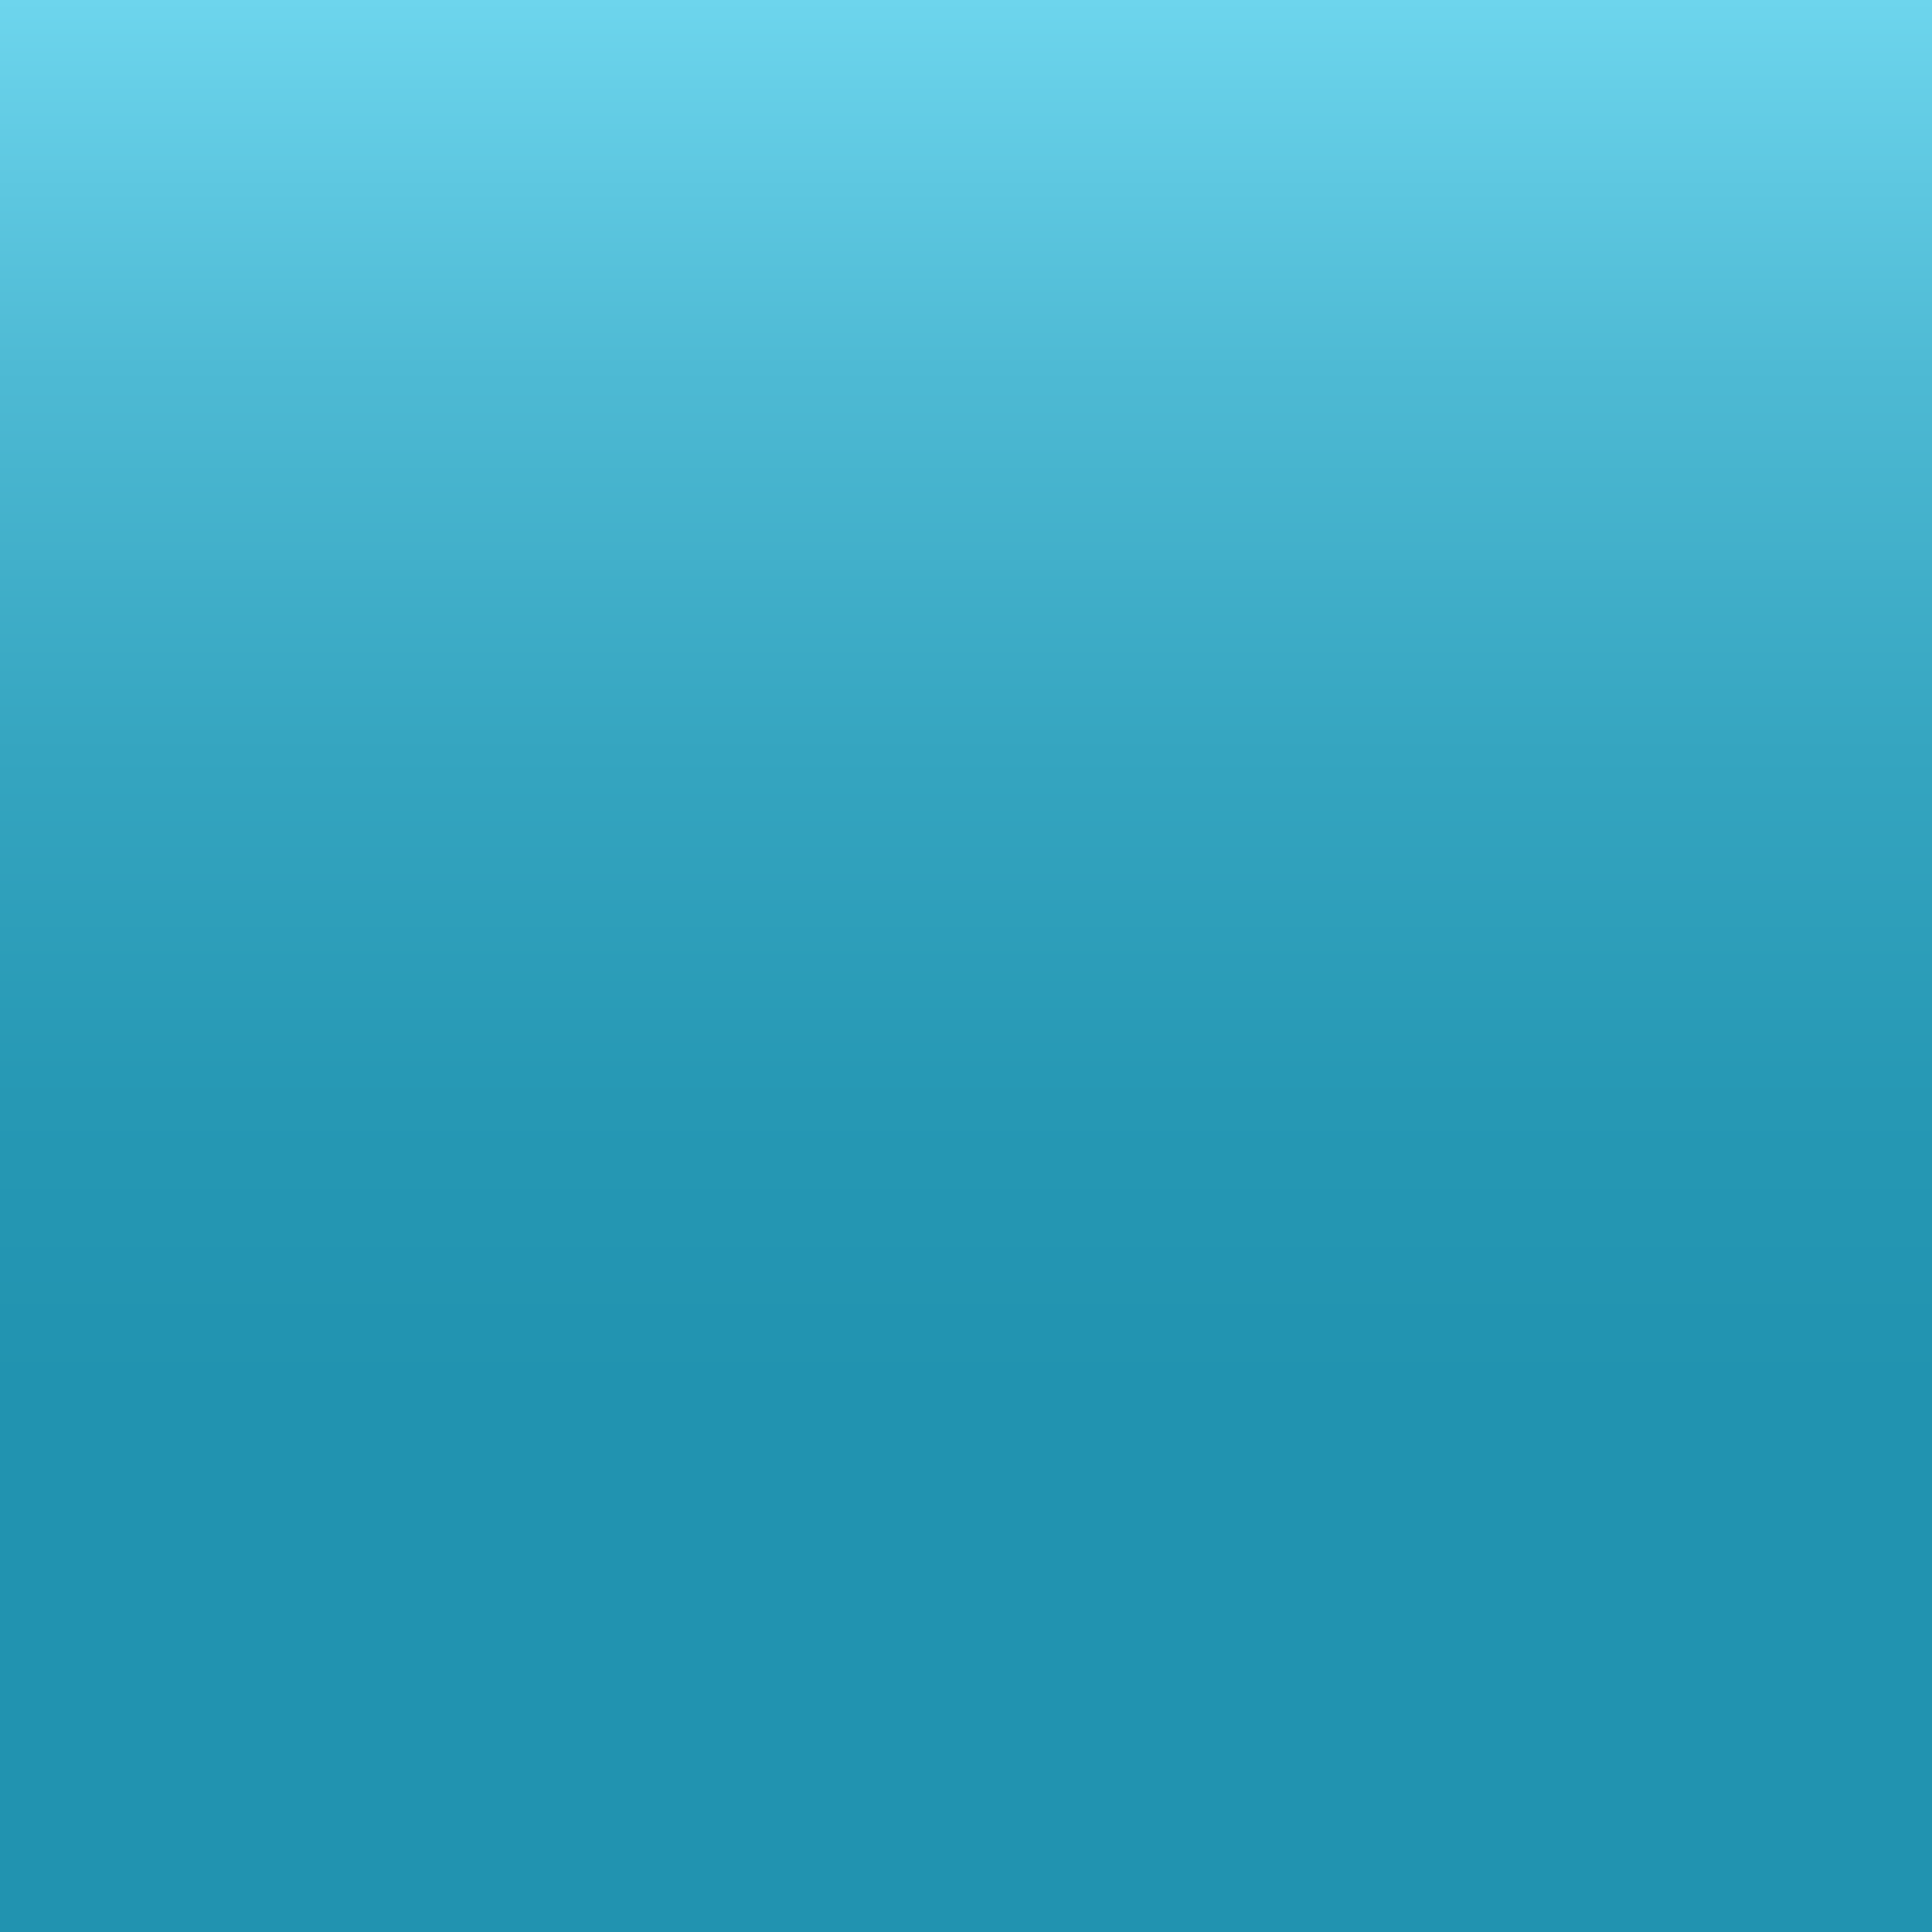
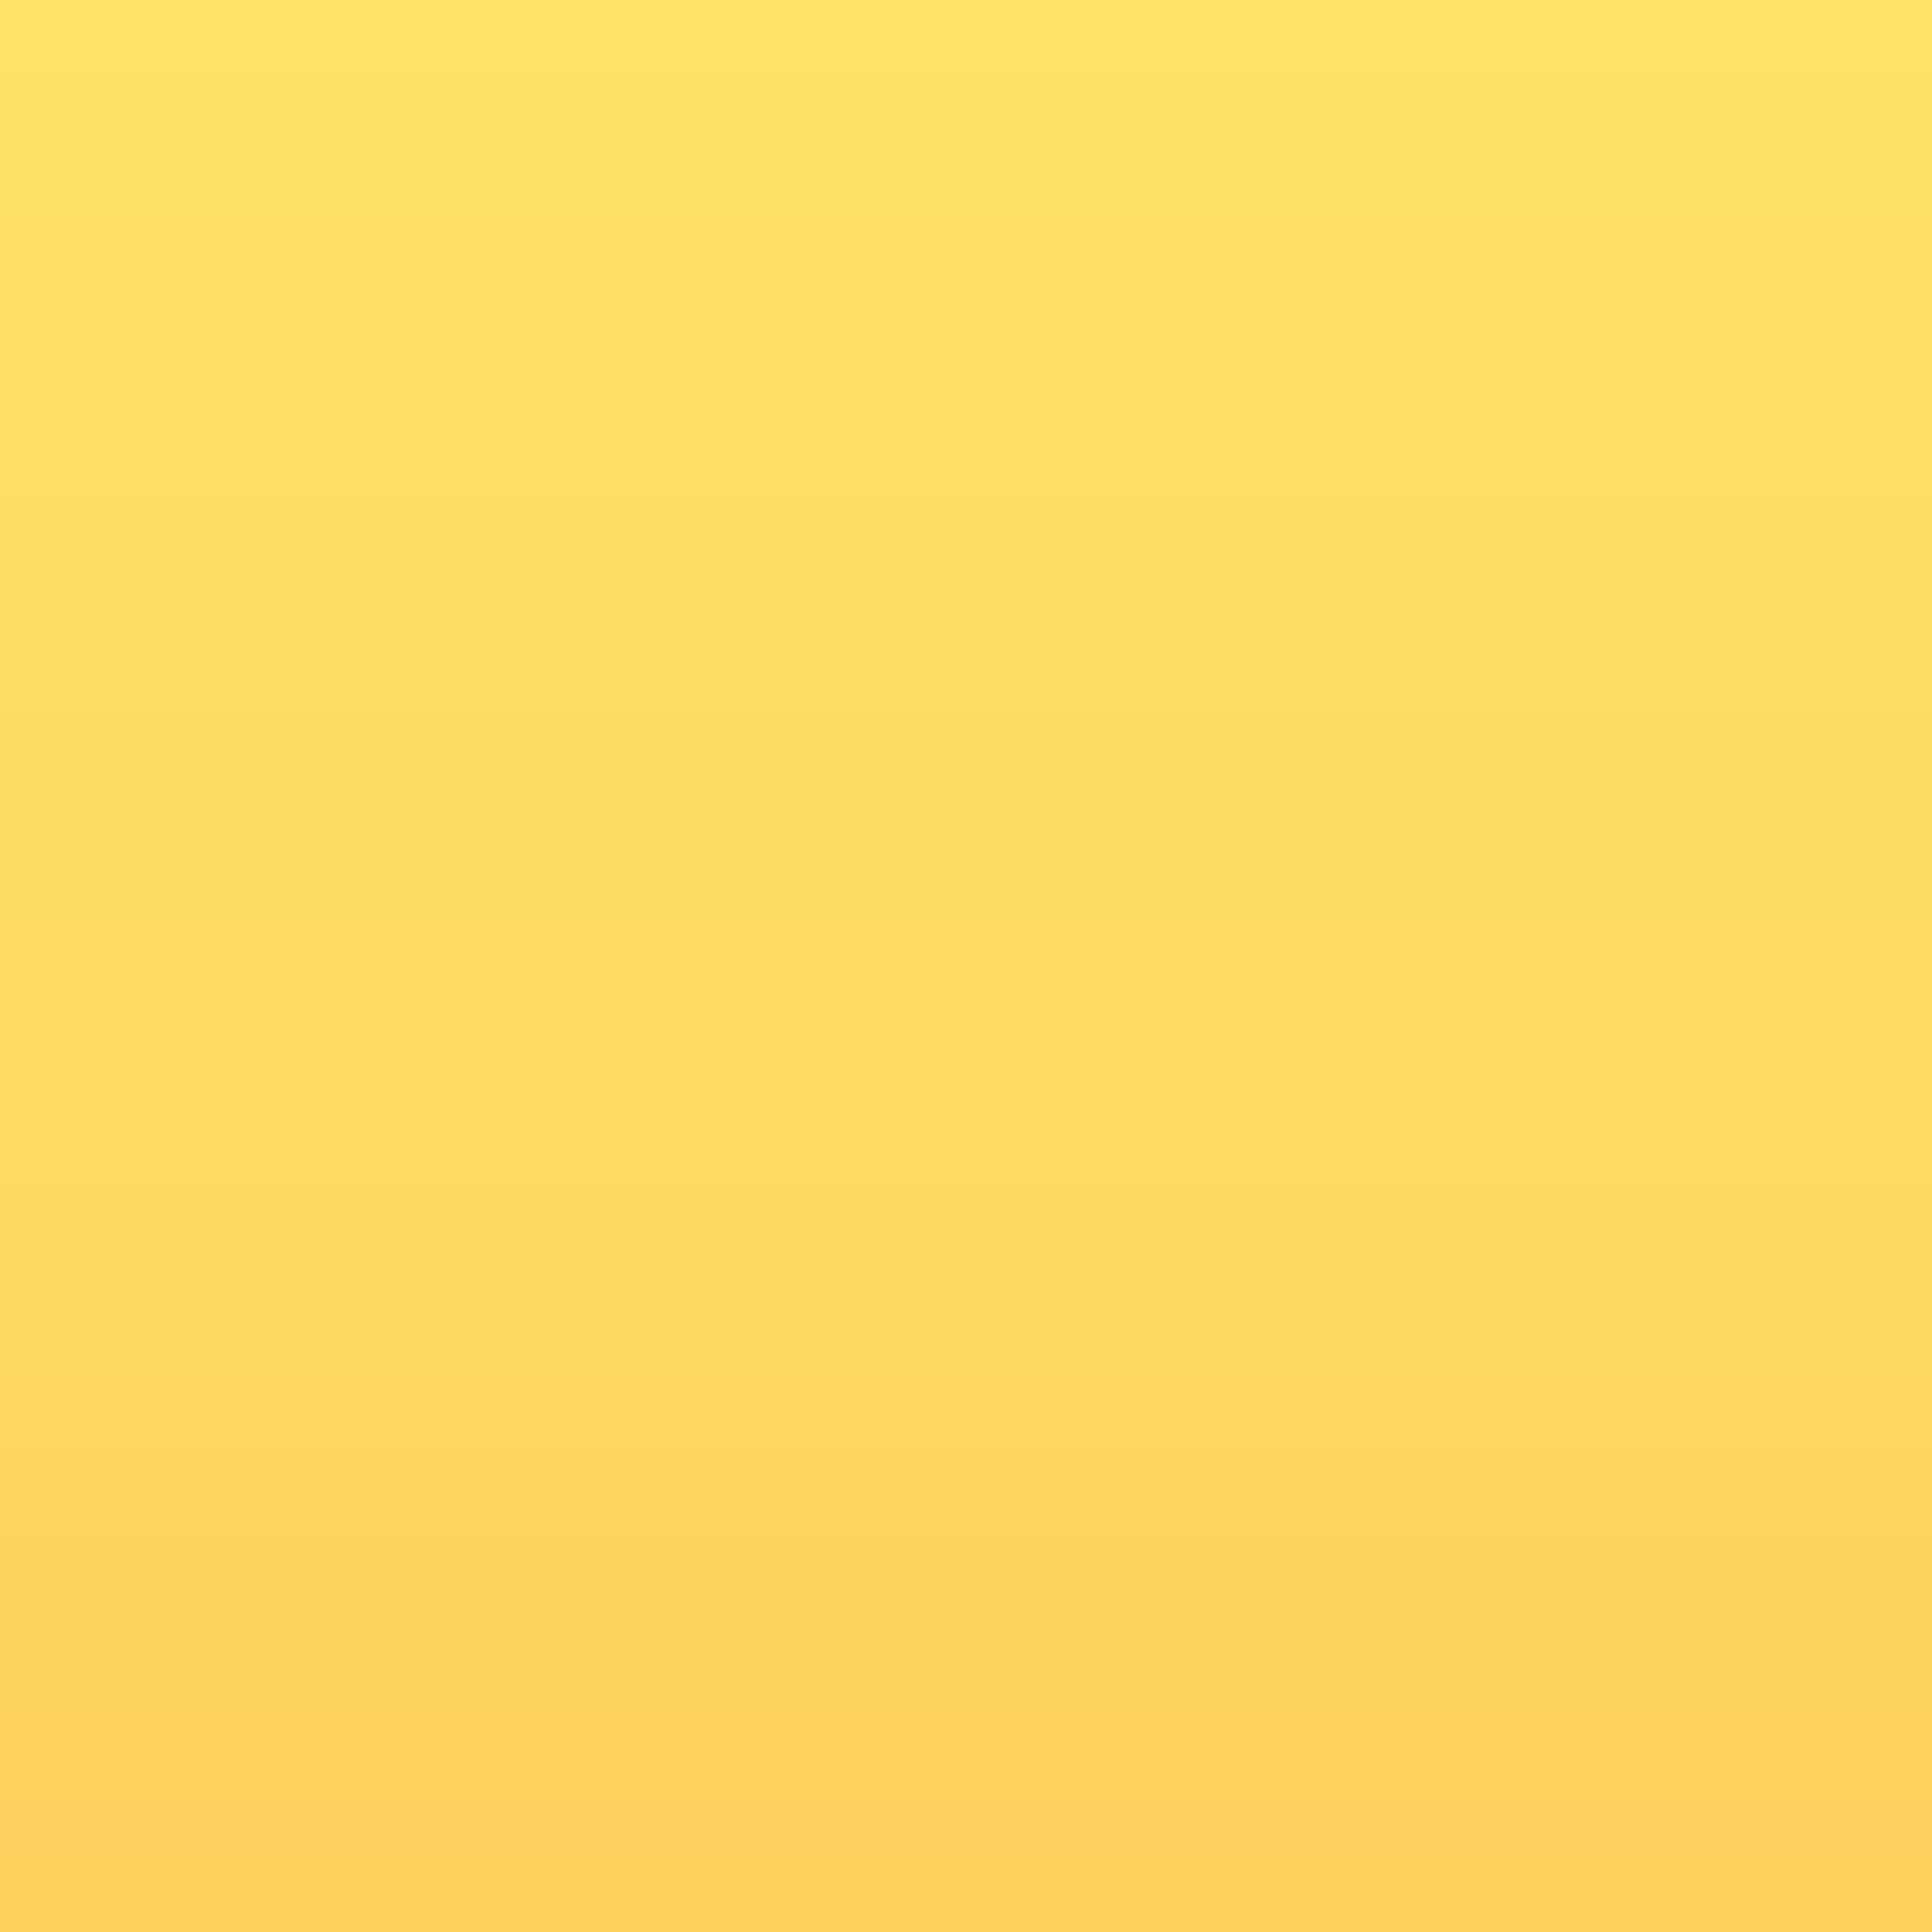
<svg xmlns="http://www.w3.org/2000/svg" id="Calque_1" data-name="Calque 1" viewBox="0 0 108 108">
  <defs>
-     <style>.cls-1{fill:url(#Dégradé_sans_nom_4);}</style>
-     <linearGradient id="Dégradé_sans_nom_4" x1="54" x2="54" y2="108" gradientUnits="userSpaceOnUse">
-       <stop offset="0" stop-color="#6dd5ed" />
-       <stop offset="0.19" stop-color="#4ebad4" />
-       <stop offset="0.39" stop-color="#35a5c0" />
-       <stop offset="0.57" stop-color="#2698b4" />
-       <stop offset="0.72" stop-color="#2193b0" />
+     <style>.cls-1{fill:url(#Dégradé_sans_nom_35);}</style>
+     <linearGradient id="Dégradé_sans_nom_35" x1="54" x2="54" y2="108" gradientUnits="userSpaceOnUse">
+       <stop offset="0" stop-color="#ffe167" />
+       <stop offset="0.59" stop-color="#fed963" />
+       <stop offset="1" stop-color="#fdd05e" />
    </linearGradient>
  </defs>
  <rect class="cls-1" width="108" height="108" />
</svg>
